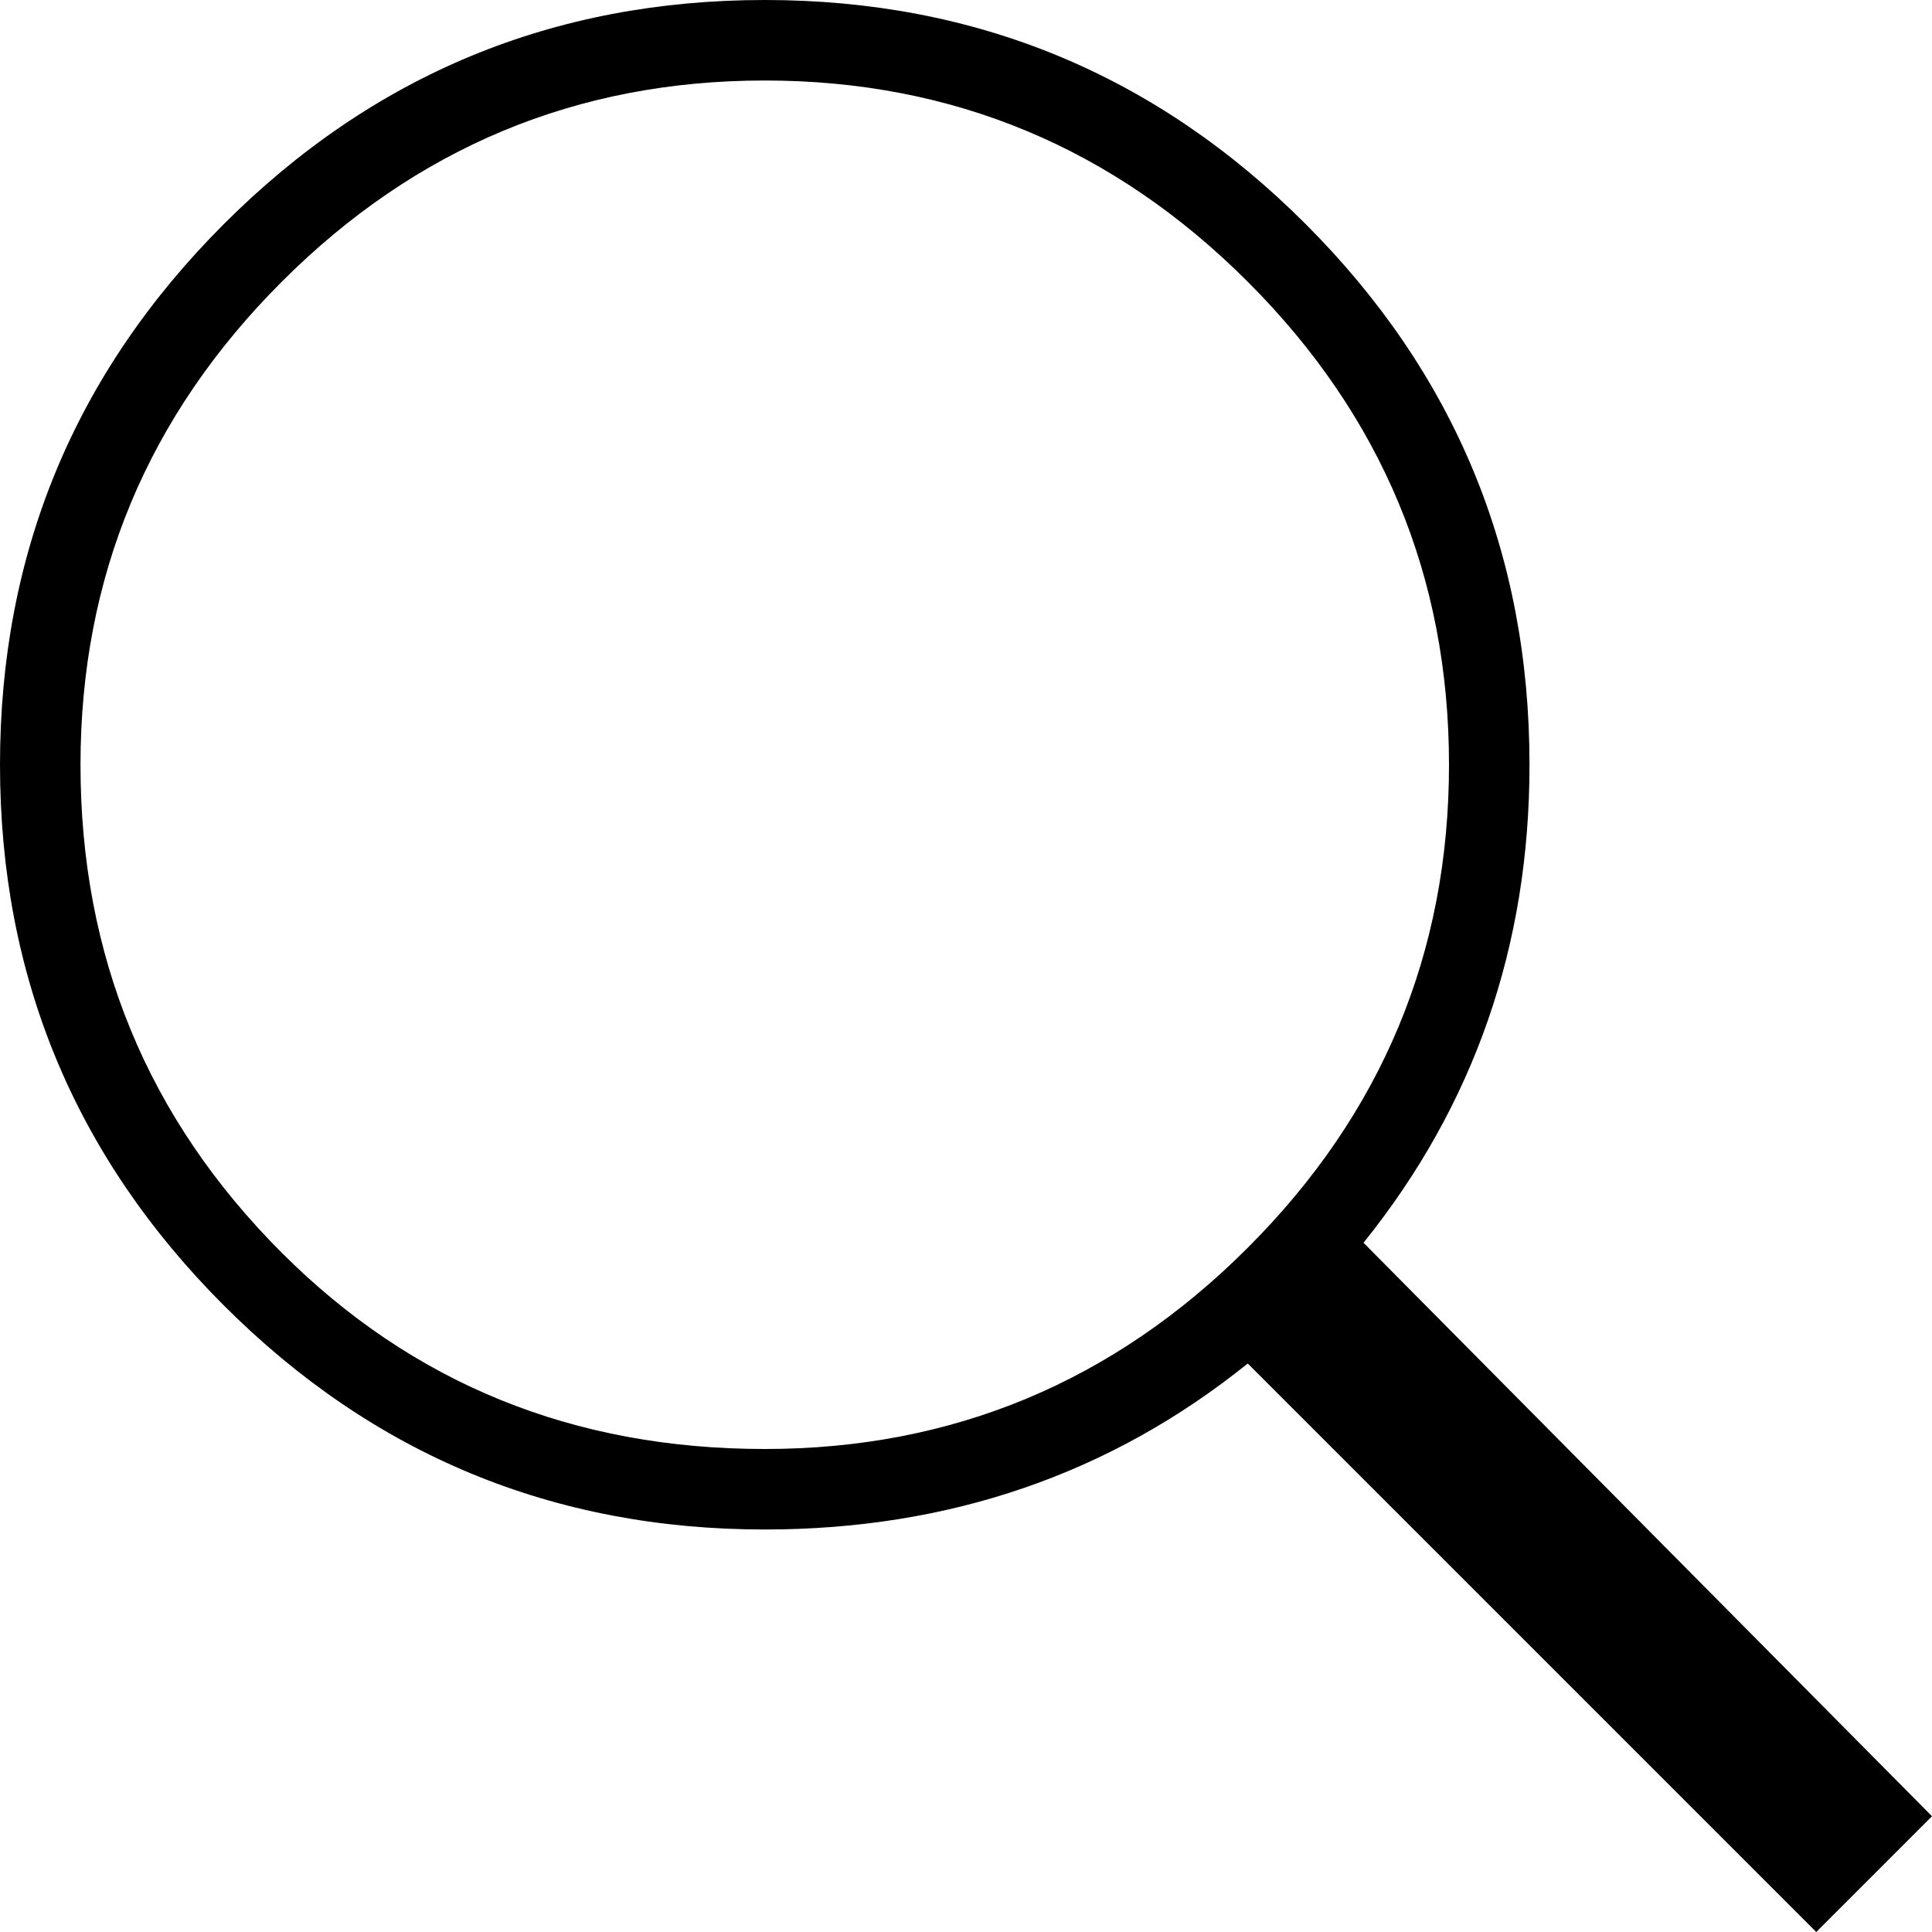
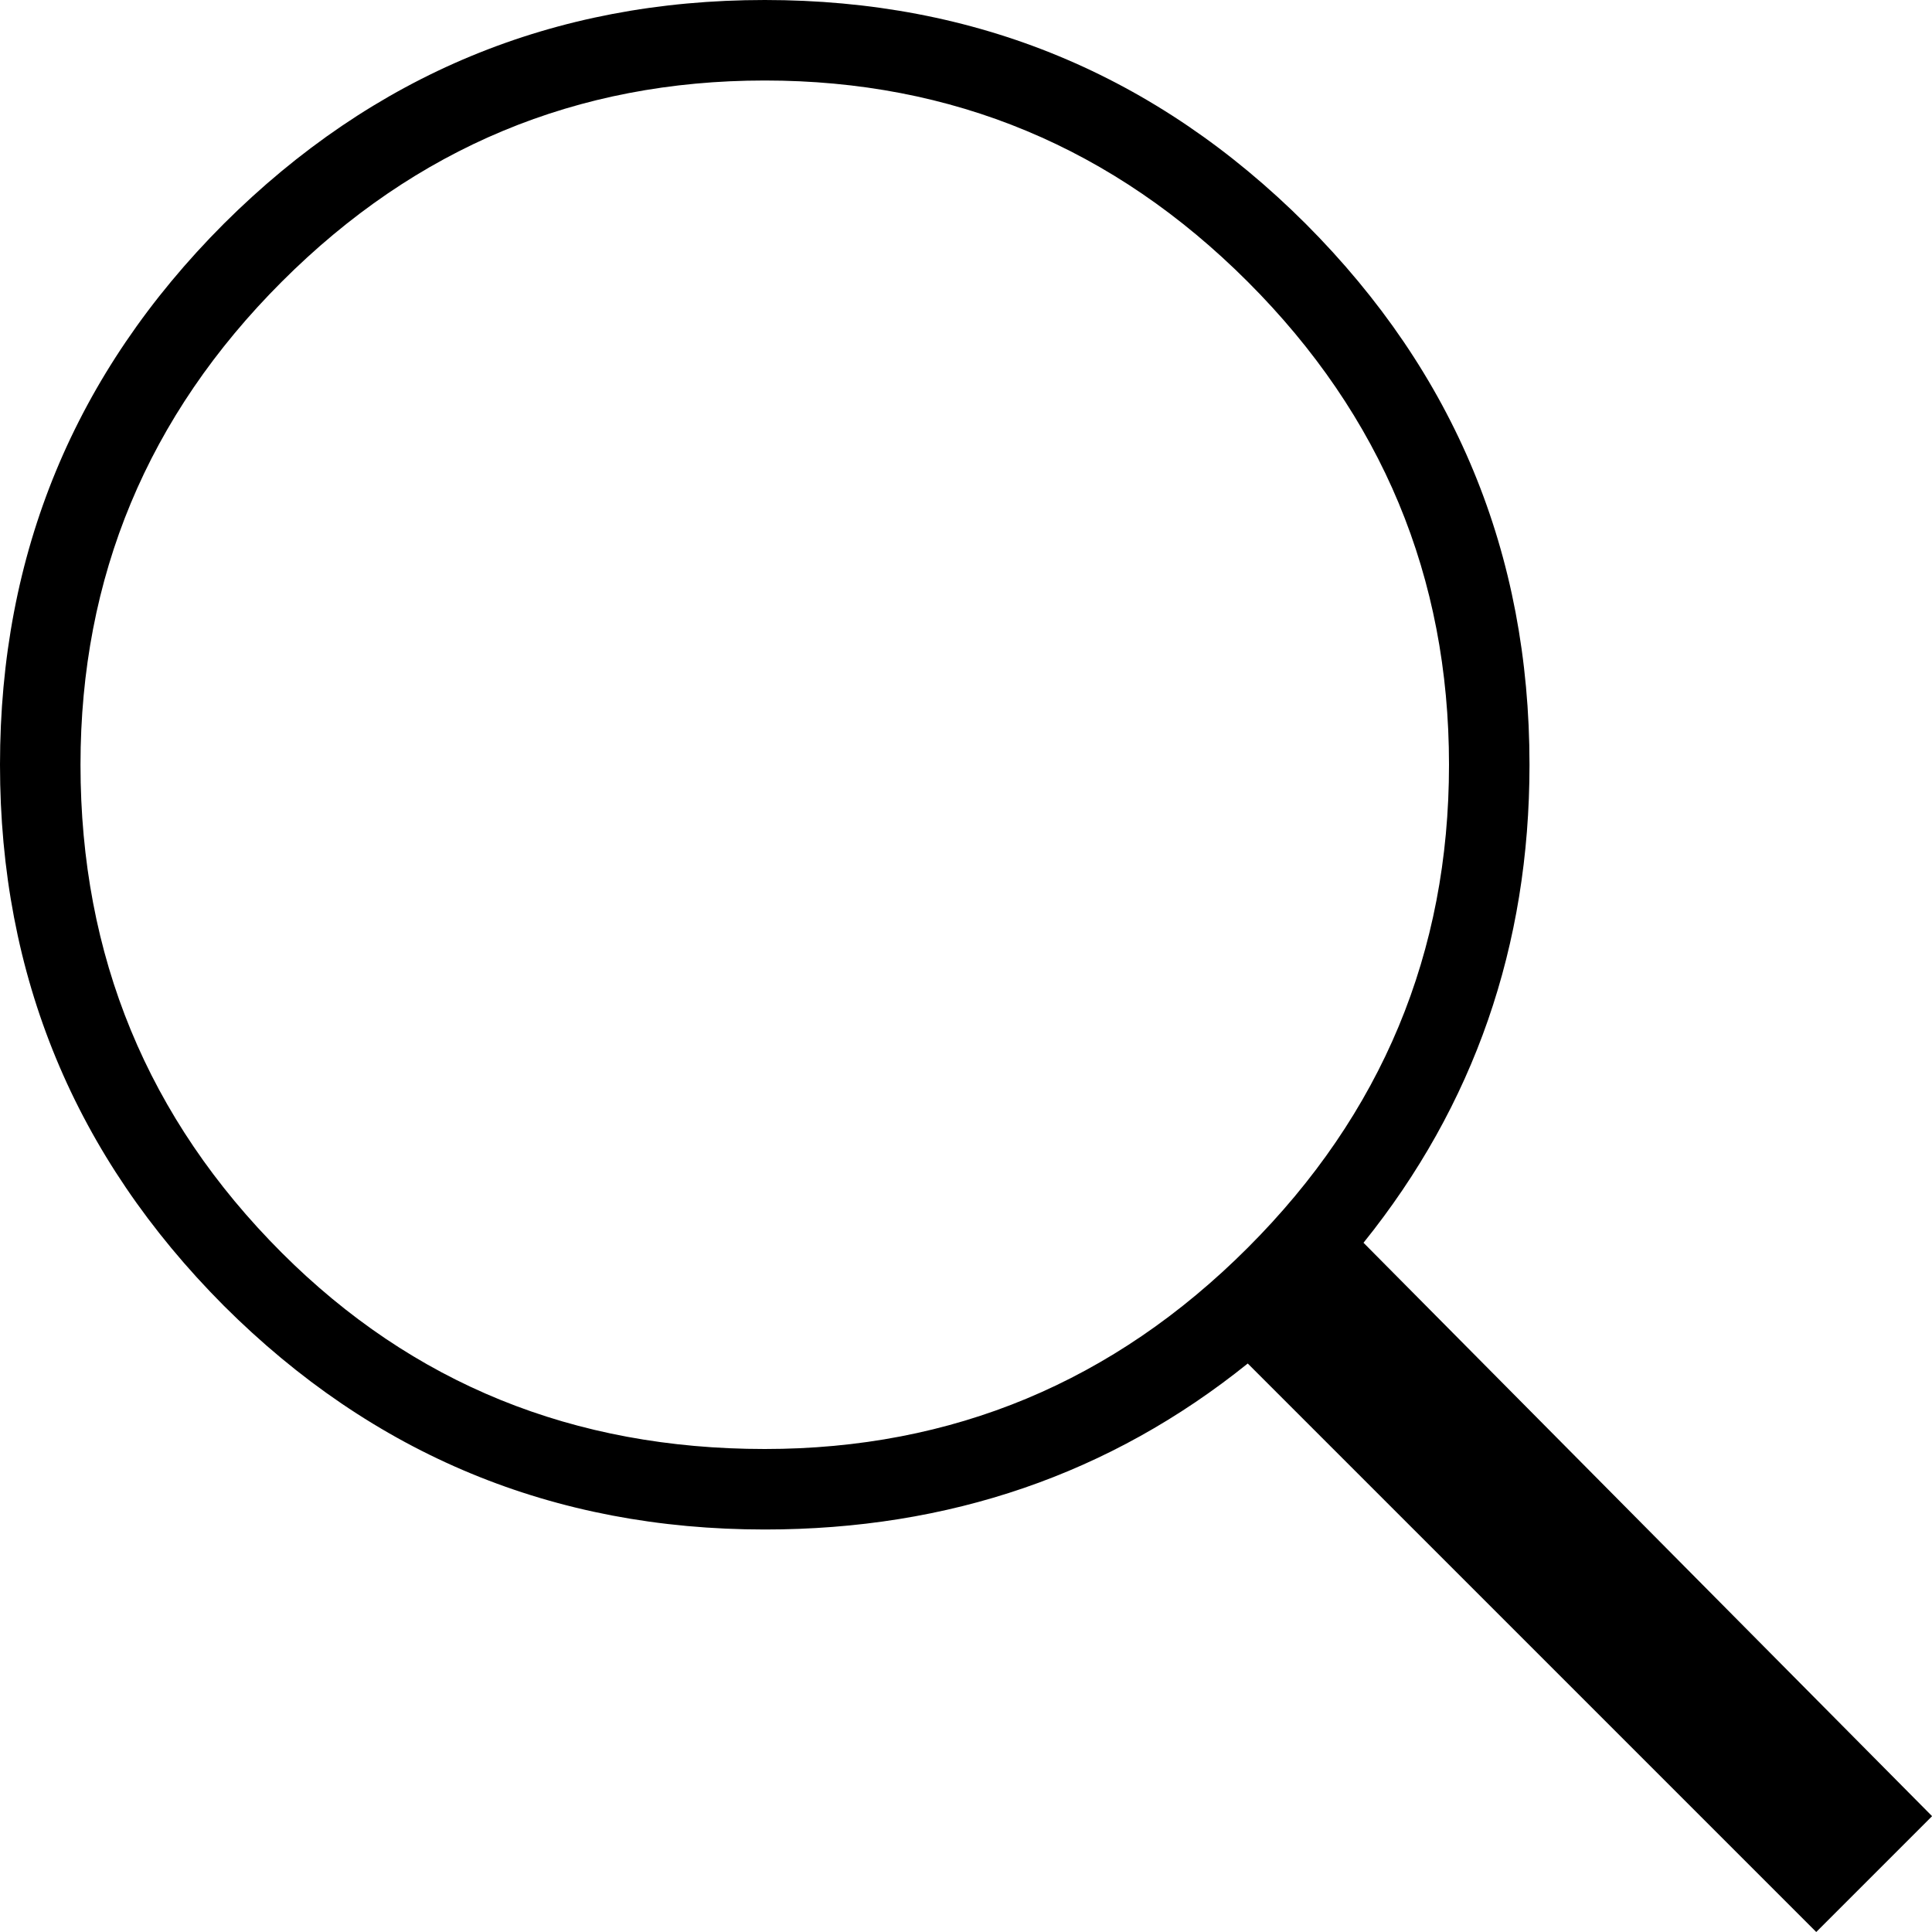
- <svg xmlns="http://www.w3.org/2000/svg" width="12px" height="12px" viewBox="0 0 12 12" version="1.1">
-   <defs />
-   <g id="Page-1" stroke="none" stroke-width="1" fill="none" fill-rule="evenodd">
-     <g id="Spotify" transform="translate(-457, -164)" fill="#000000">
-       <path d="M469,175.281 L468.281,176 L464.75,172.469 C463.896,173.156 462.896,173.5 461.75,173.5 C460.437,173.5 459.318,173.036 458.391,172.109 C457.464,171.182 457,170.063 457,168.75 C457,167.437 457.464,166.318 458.391,165.391 C459.318,164.464 460.437,164 461.75,164 C463.063,164 464.182,164.464 465.109,165.391 C466.036,166.318 466.5,167.437 466.5,168.75 C466.5,169.875 466.156,170.865 465.469,171.719 L469,175.281 Z M458.75,171.781 C459.563,172.594 460.562,173 461.75,173 C462.917,173 463.917,172.583 464.75,171.75 C465.583,170.917 466,169.917 466,168.75 C466,167.583 465.583,166.583 464.75,165.75 C463.917,164.917 462.917,164.5 461.75,164.5 C460.583,164.5 459.583,164.917 458.75,165.75 C457.917,166.583 457.5,167.583 457.5,168.75 C457.5,169.938 457.917,170.948 458.75,171.781 Z" id="ion-ios-search---Ionicons" />
-     </g>
-   </g>
+ <svg xmlns="http://www.w3.org/2000/svg" width="12" height="12">
+   <path d="M12 11.281l-.719.719L7.75 8.469c-.854.687-1.854 1.031-3 1.031-1.313 0-2.432-.464-3.36-1.39C.465 7.181 0 6.062 0 4.75c0-1.313.464-2.432 1.39-3.36C2.319.465 3.438 0 4.75 0c1.313 0 2.432.464 3.36 1.39.926.928 1.39 2.047 1.39 3.36 0 1.125-.344 2.115-1.031 2.969L12 11.28zm-10.25-3.5C2.563 8.594 3.562 9 4.75 9c1.167 0 2.167-.417 3-1.25.833-.833 1.25-1.833 1.25-3s-.417-2.167-1.25-3C6.917.917 5.917.5 4.75.5s-2.167.417-3 1.25C.917 2.583.5 3.583.5 4.75c0 1.188.417 2.198 1.25 3.031z" fill="#000" fill-rule="evenodd" />
</svg>
